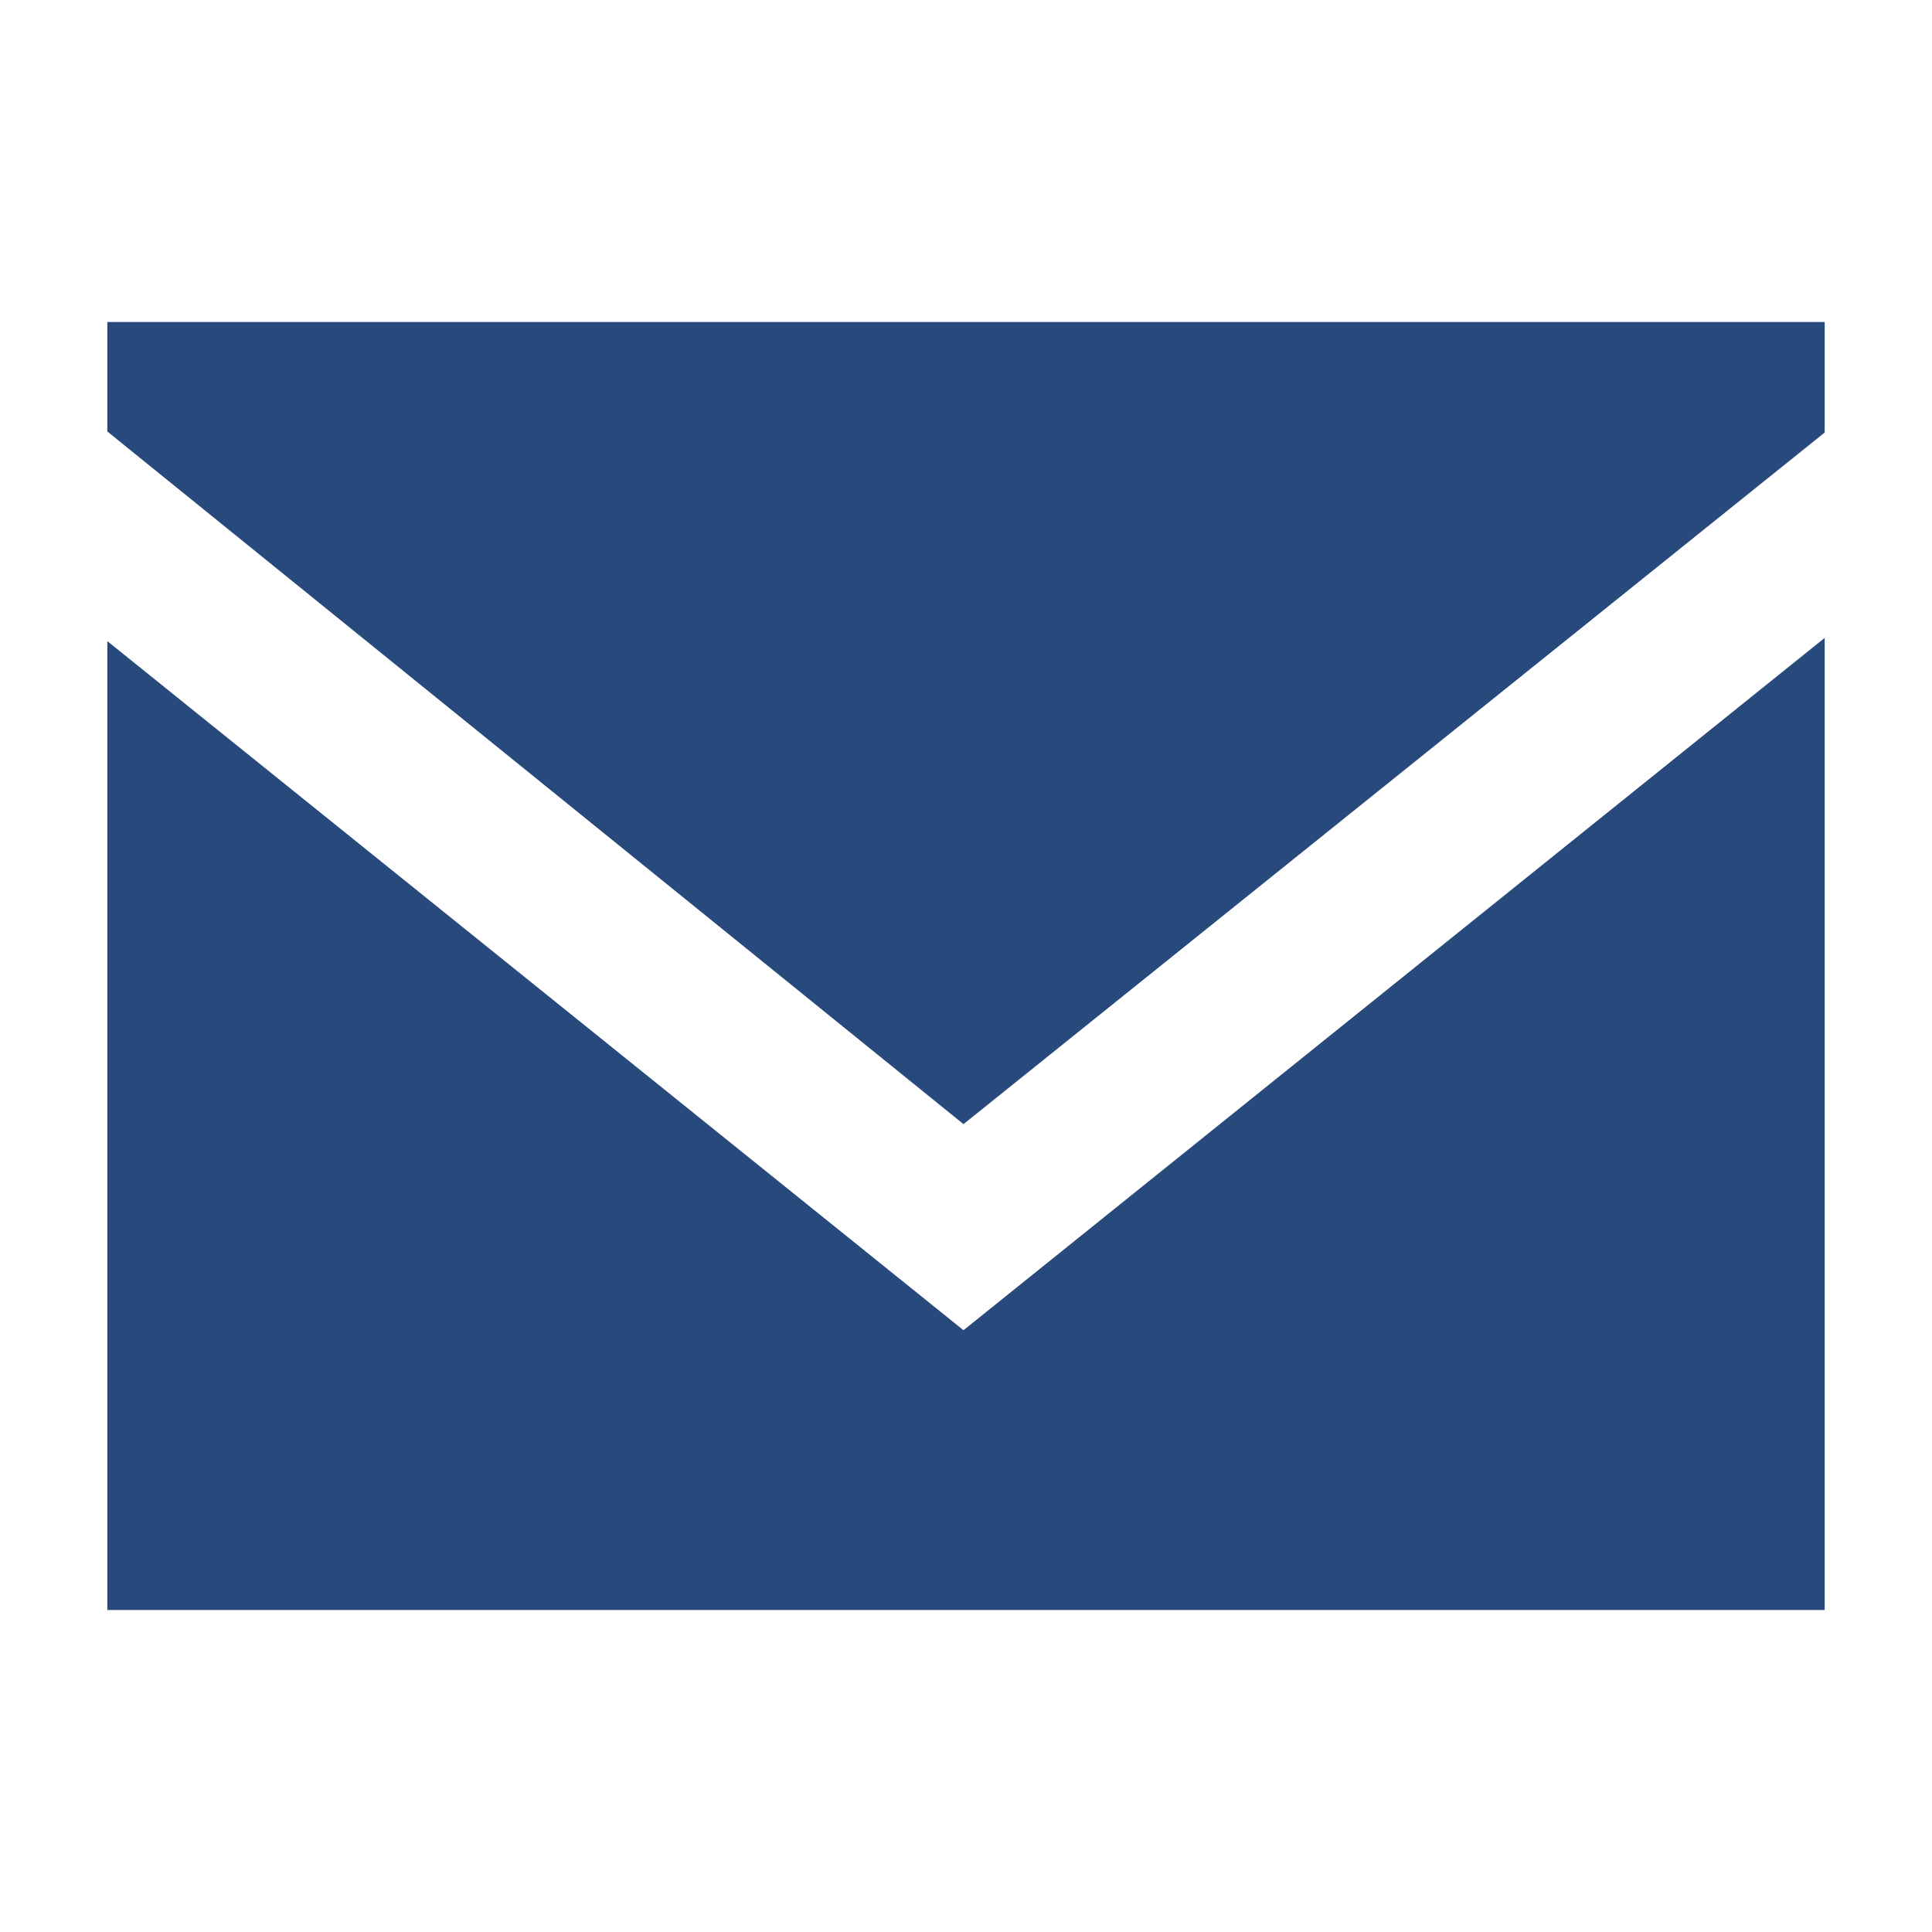
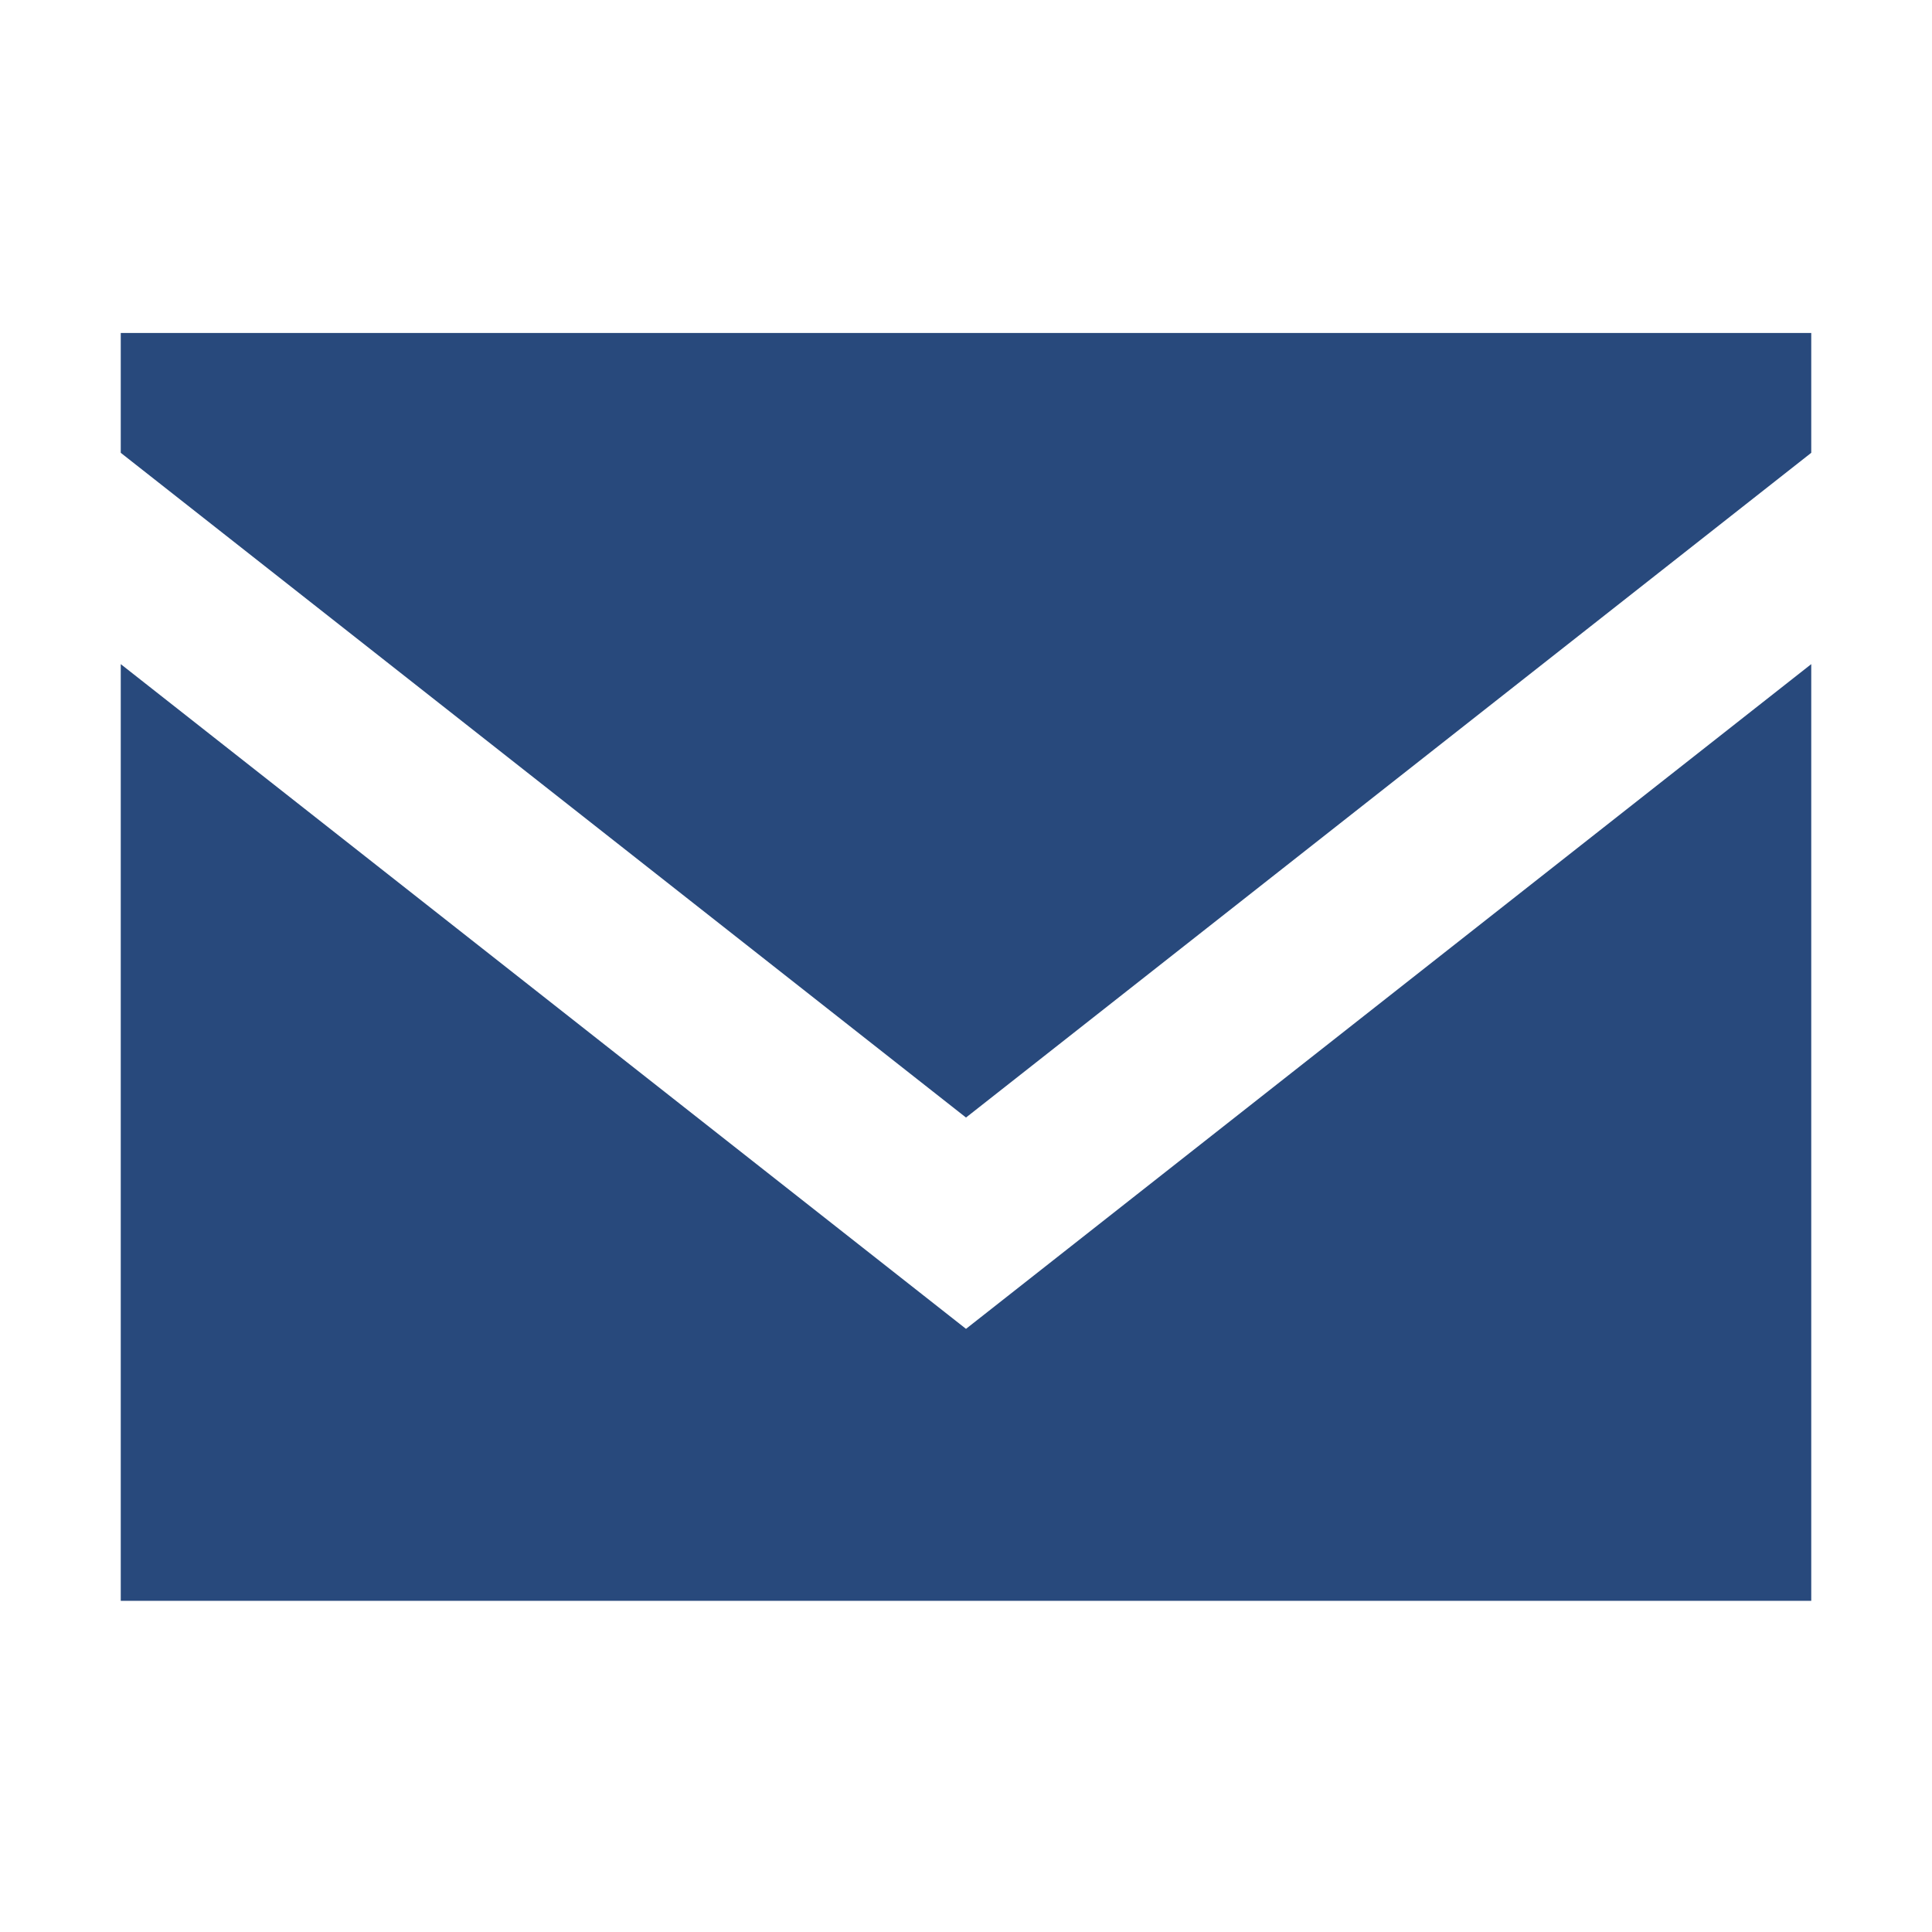
- <svg xmlns="http://www.w3.org/2000/svg" width="16" height="16" viewBox="0 0 54 54">
-   <path fill="#28497c" d="M3 17.92V45h48V17.83L26.93 37.18 3 17.92z" />
-   <path fill="#28497c" d="M3 9v3.06l23.93 19.36L51 12.09V9H3z" />
+ <svg xmlns="http://www.w3.org/2000/svg" viewBox="0 0 64 64">
+   <path fill="none" d="M0 0h64v64H0z" />
+   <g fill="#28497c">
+     <path d="M4 22v31.03h56V22L32 44.02 4 22z" />
+     <path d="M4 11.03V15l28 22.02L60 15v-3.97H4z" />
+   </g>
</svg>
